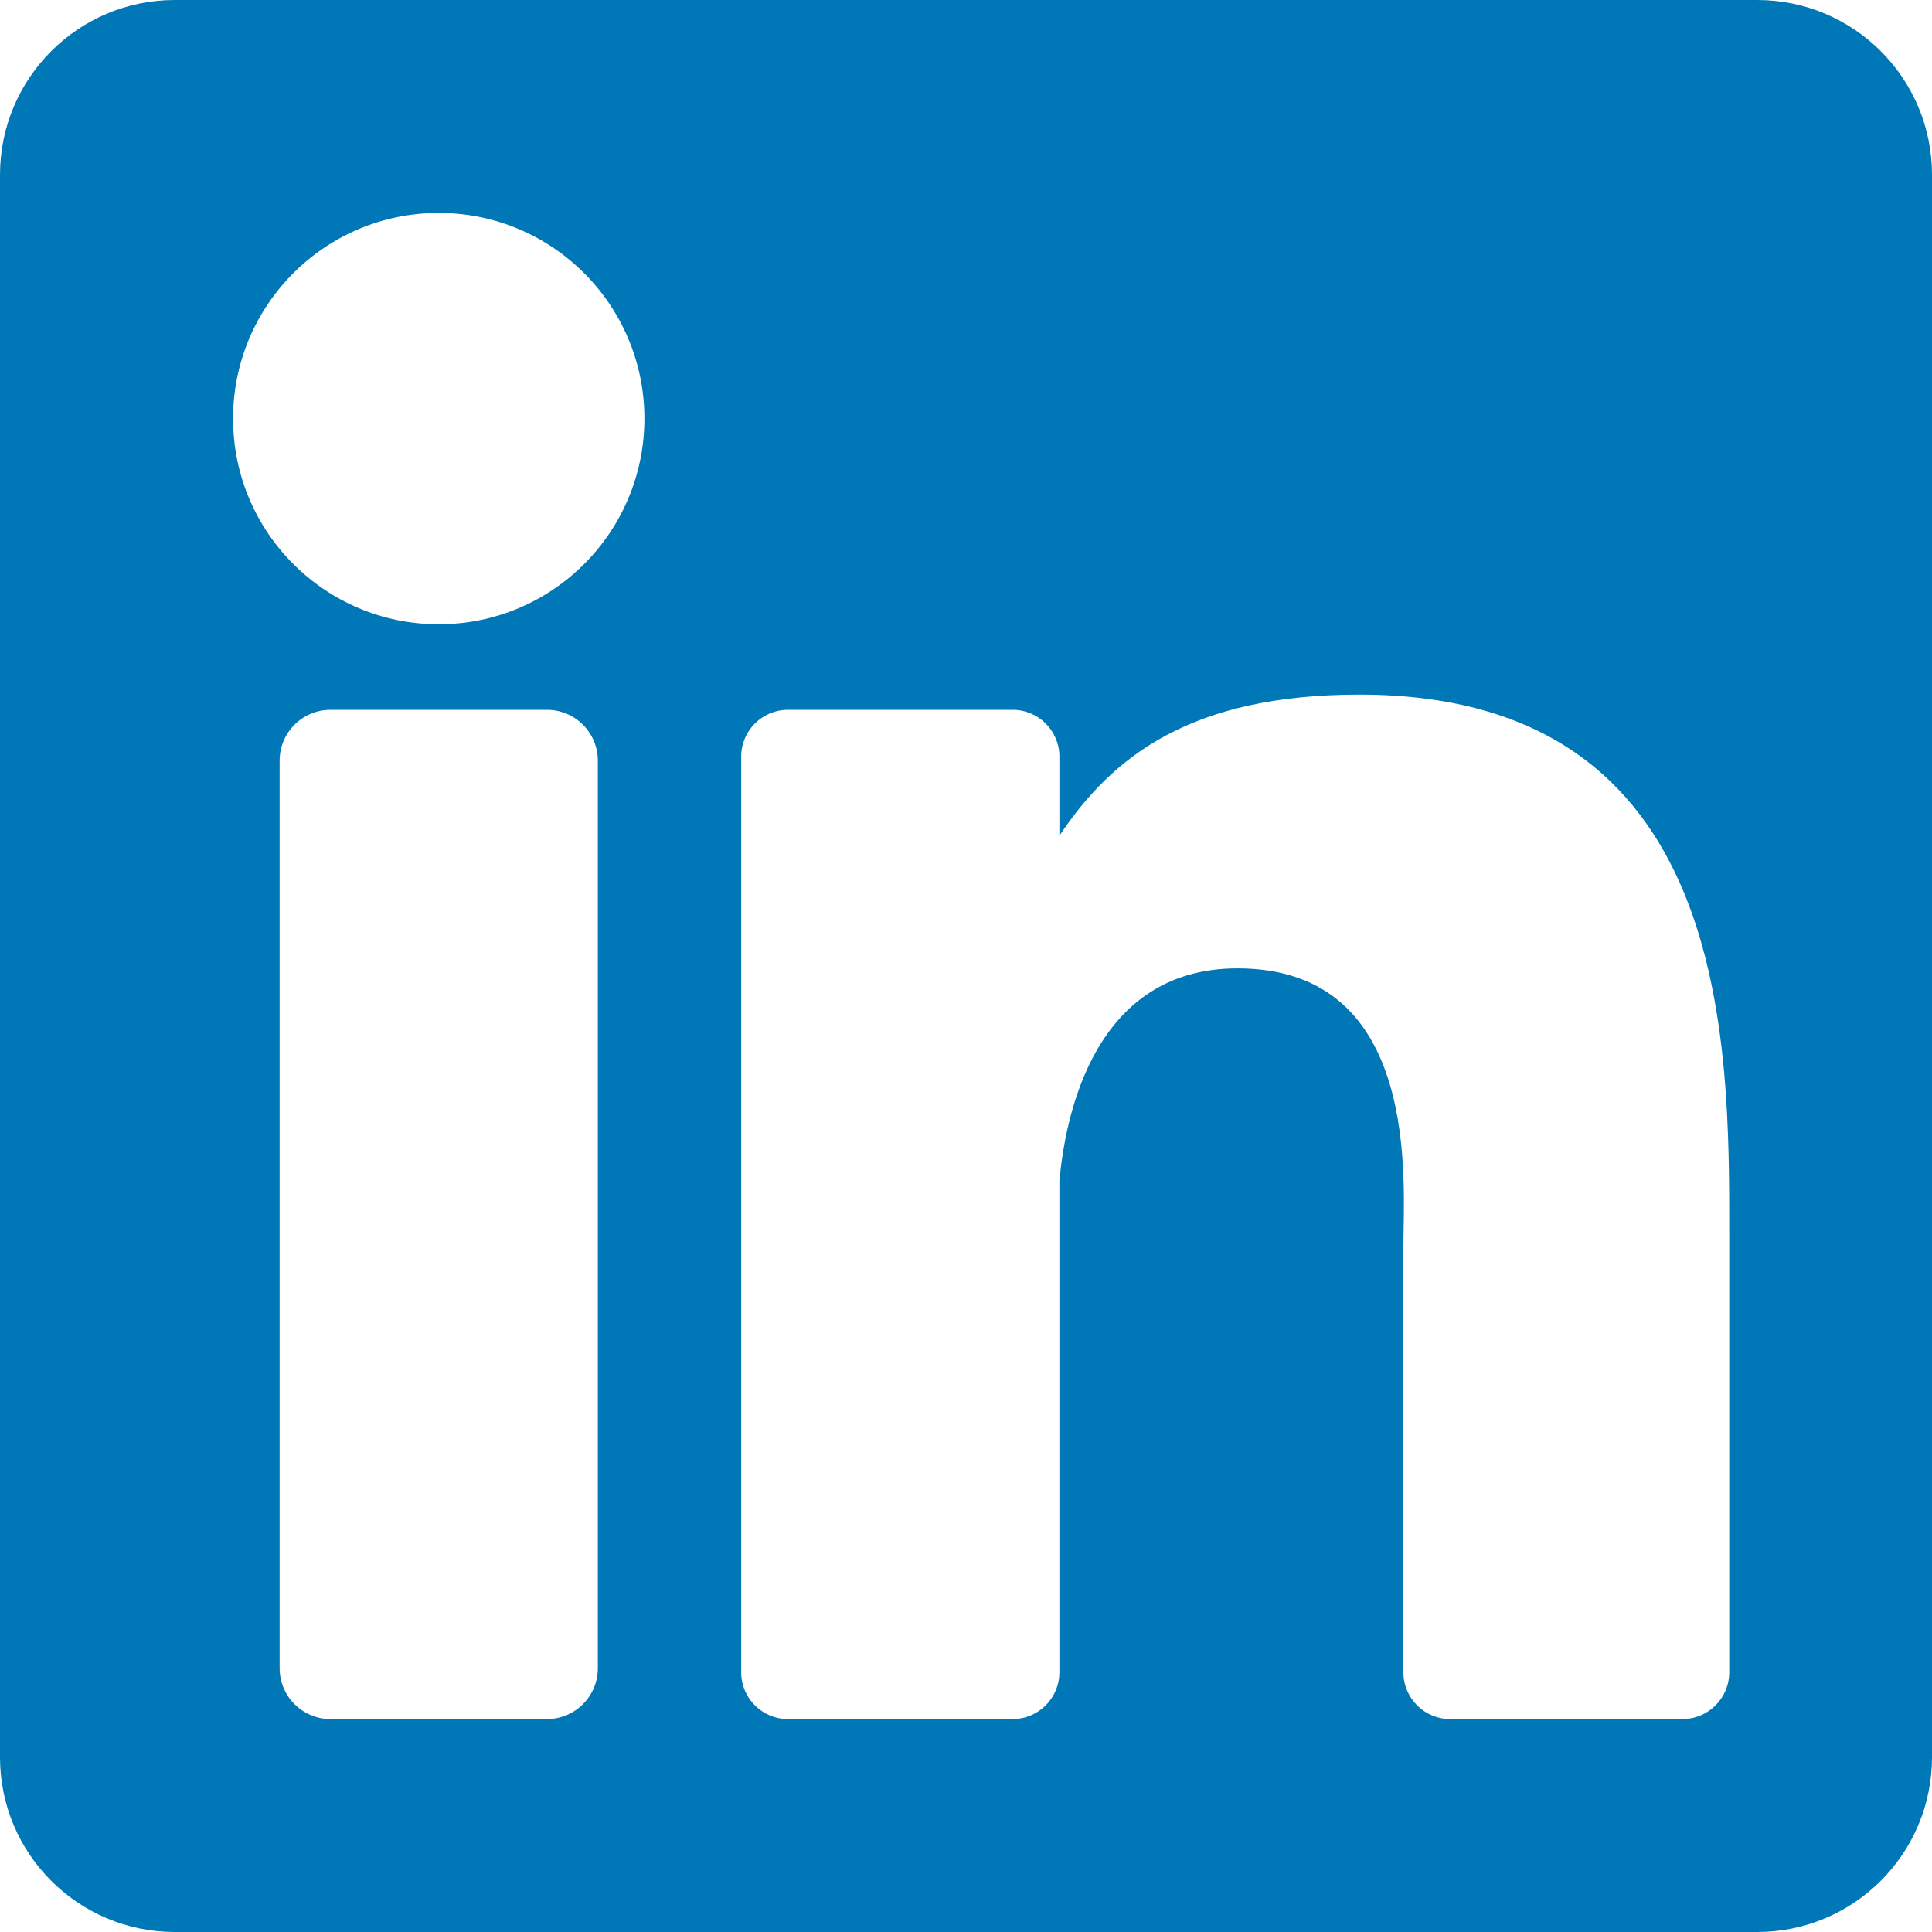
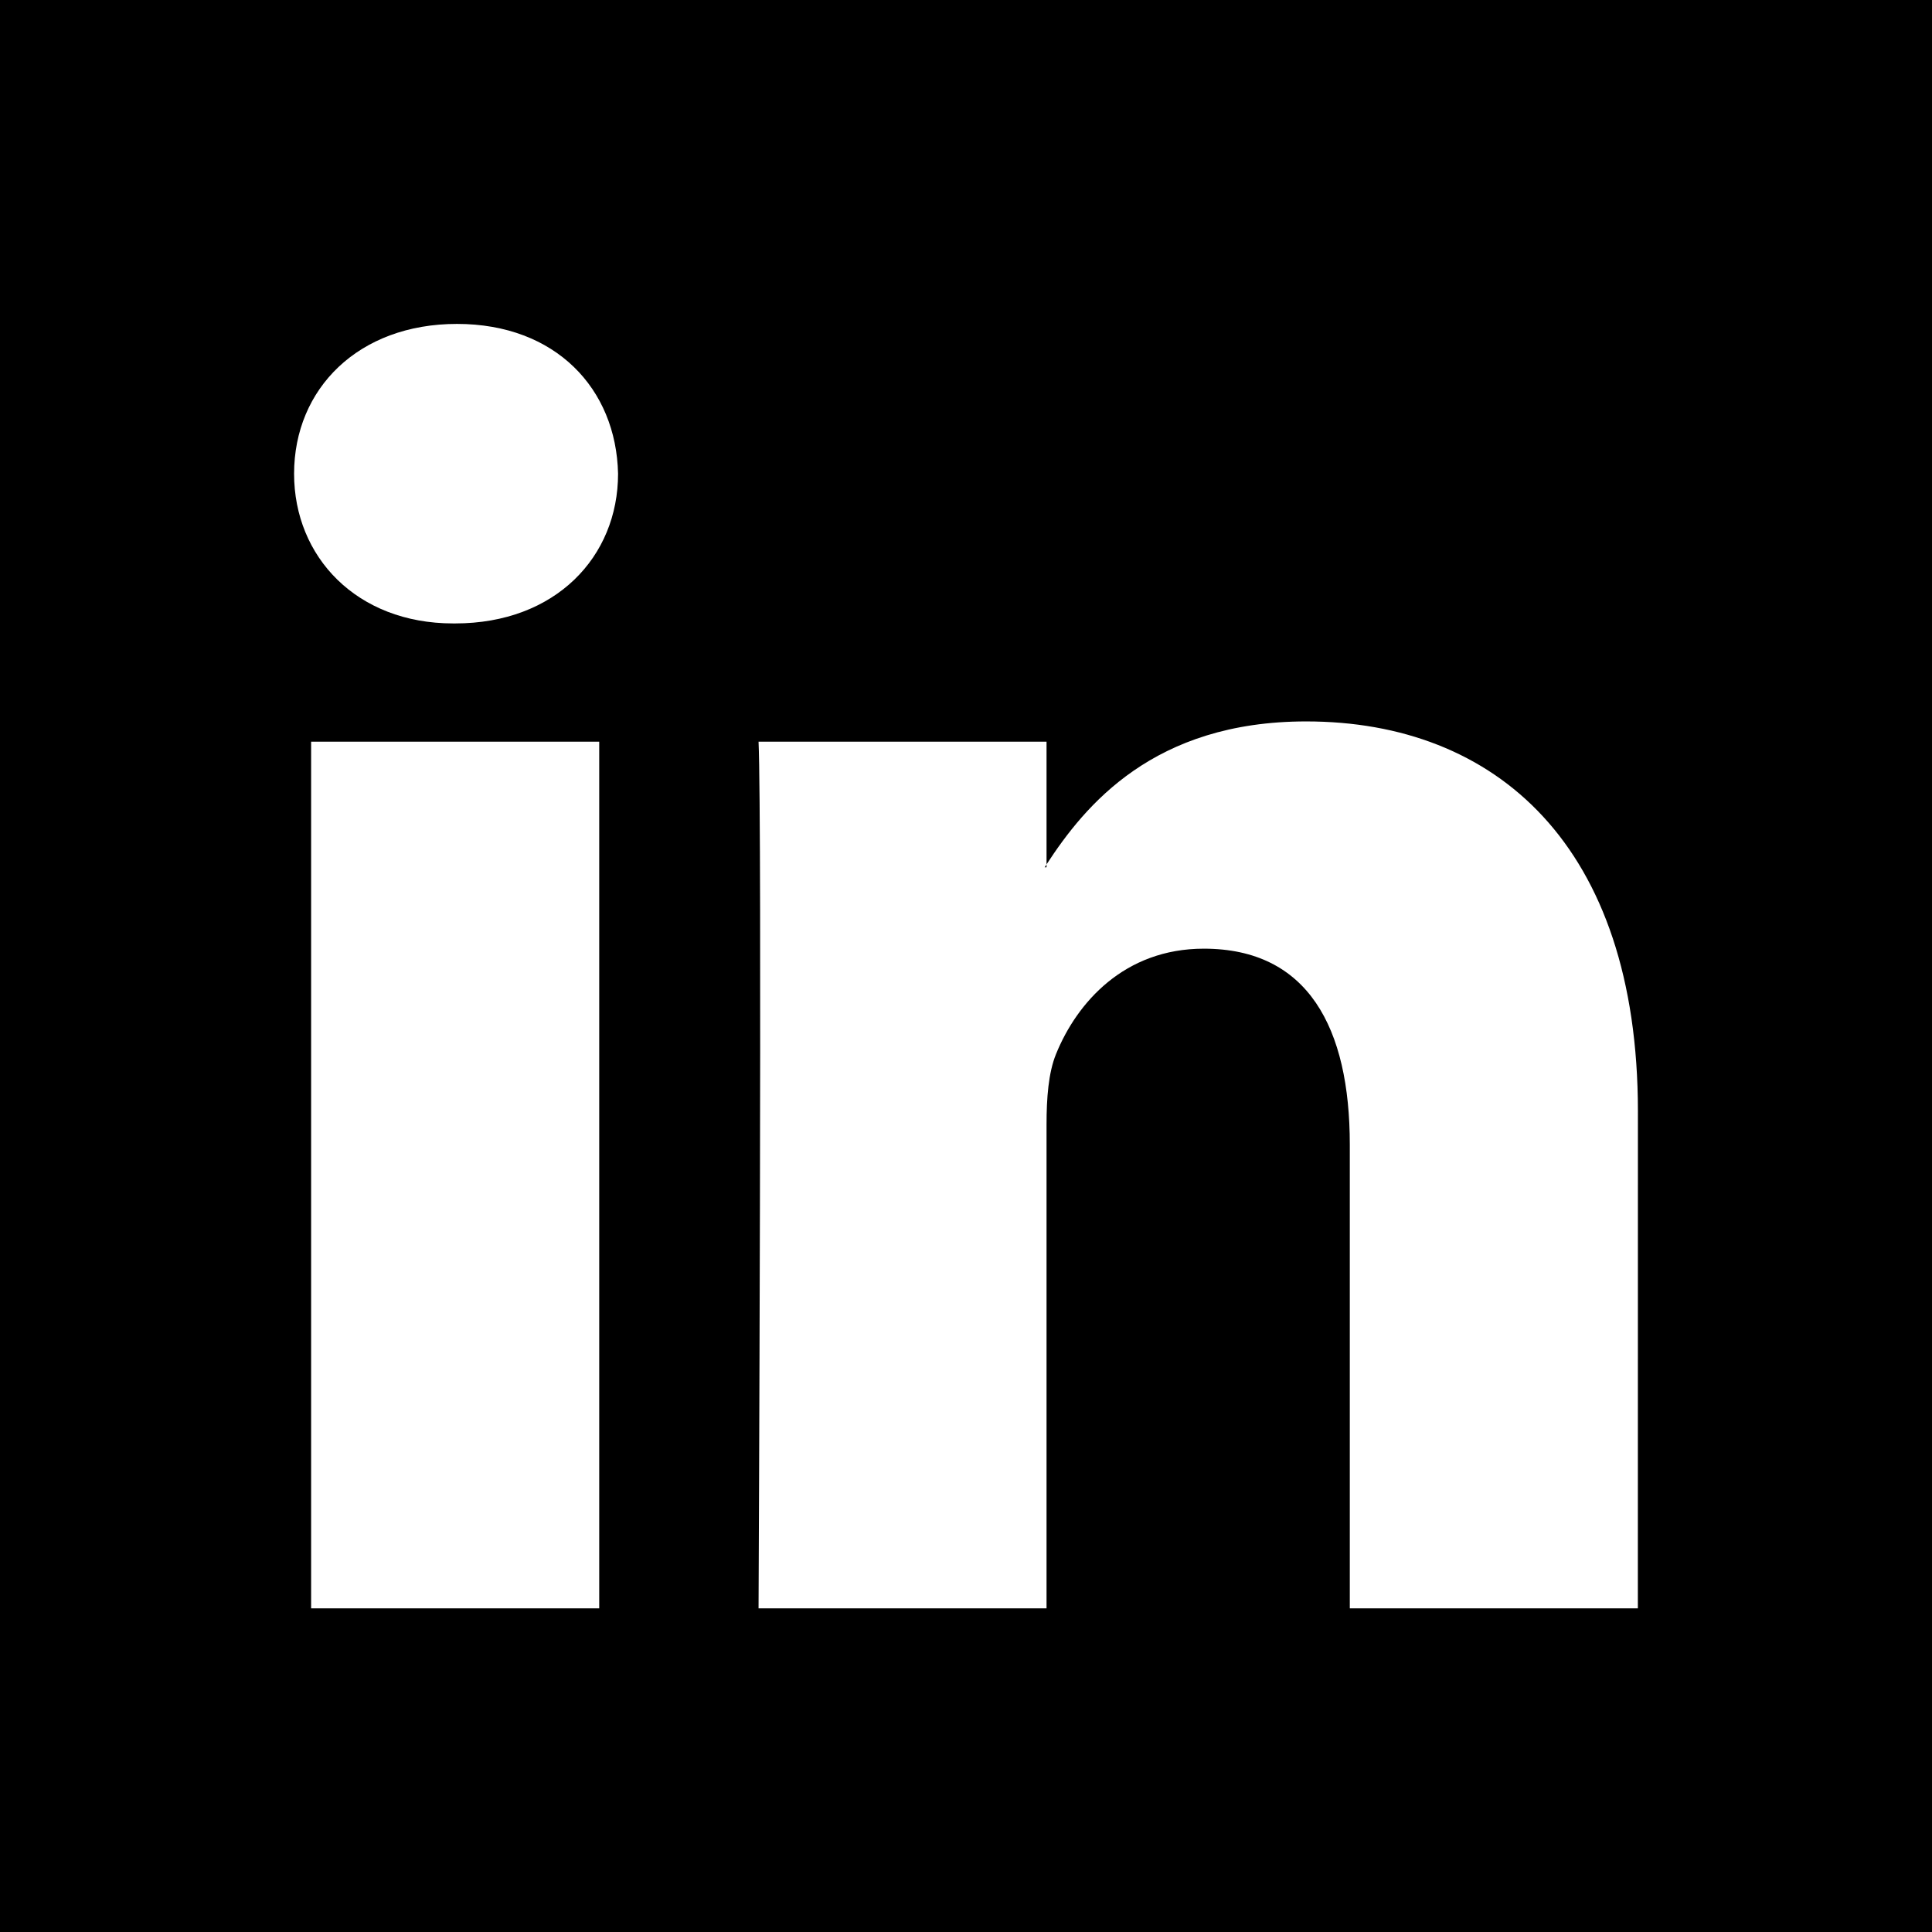
- <svg xmlns="http://www.w3.org/2000/svg" height="800px" width="800px" version="1.1" id="Layer_1" viewBox="0 0 382 382" xml:space="preserve">
-   <path style="fill:#0077B7;" d="M347.445,0H34.555C15.471,0,0,15.471,0,34.555v312.889C0,366.529,15.471,382,34.555,382h312.889  C366.529,382,382,366.529,382,347.444V34.555C382,15.471,366.529,0,347.445,0z M118.207,329.844c0,5.554-4.502,10.056-10.056,10.056  H65.345c-5.554,0-10.056-4.502-10.056-10.056V150.403c0-5.554,4.502-10.056,10.056-10.056h42.806  c5.554,0,10.056,4.502,10.056,10.056V329.844z M86.748,123.432c-22.459,0-40.666-18.207-40.666-40.666S64.289,42.1,86.748,42.1  s40.666,18.207,40.666,40.666S109.208,123.432,86.748,123.432z M341.91,330.654c0,5.106-4.14,9.246-9.246,9.246H286.73  c-5.106,0-9.246-4.14-9.246-9.246v-84.168c0-12.556,3.683-55.021-32.813-55.021c-28.309,0-34.051,29.066-35.204,42.11v97.079  c0,5.106-4.139,9.246-9.246,9.246h-44.426c-5.106,0-9.246-4.14-9.246-9.246V149.593c0-5.106,4.14-9.246,9.246-9.246h44.426  c5.106,0,9.246,4.14,9.246,9.246v15.655c10.497-15.753,26.097-27.912,59.312-27.912c73.552,0,73.131,68.716,73.131,106.472  L341.91,330.654L341.91,330.654z" />
+ <svg xmlns="http://www.w3.org/2000/svg" fill="#000000" version="1.1" id="Capa_1" width="800px" height="800px" viewBox="0 0 32 32" xml:space="preserve">
+   <g>
+     <path d="M17.303,14.365c0.012-0.015,0.023-0.031,0.031-0.048v0.048H17.303z M32,0v32H0V0H32L32,0z M9.925,12.285H5.153v14.354   h4.772V12.285z M10.237,7.847c-0.03-1.41-1.035-2.482-2.668-2.482c-1.631,0-2.698,1.072-2.698,2.482   c0,1.375,1.035,2.479,2.636,2.479h0.031C9.202,10.326,10.237,9.222,10.237,7.847z M27.129,18.408c0-4.408-2.355-6.459-5.494-6.459   c-2.531,0-3.664,1.391-4.301,2.368v-2.032h-4.77c0.061,1.346,0,14.354,0,14.354h4.77v-8.016c0-0.434,0.031-0.855,0.157-1.164   c0.346-0.854,1.132-1.746,2.448-1.746c1.729,0,2.418,1.314,2.418,3.246v7.68h4.771L27.129,18.408L27.129,18.408z" />
+   </g>
</svg>
